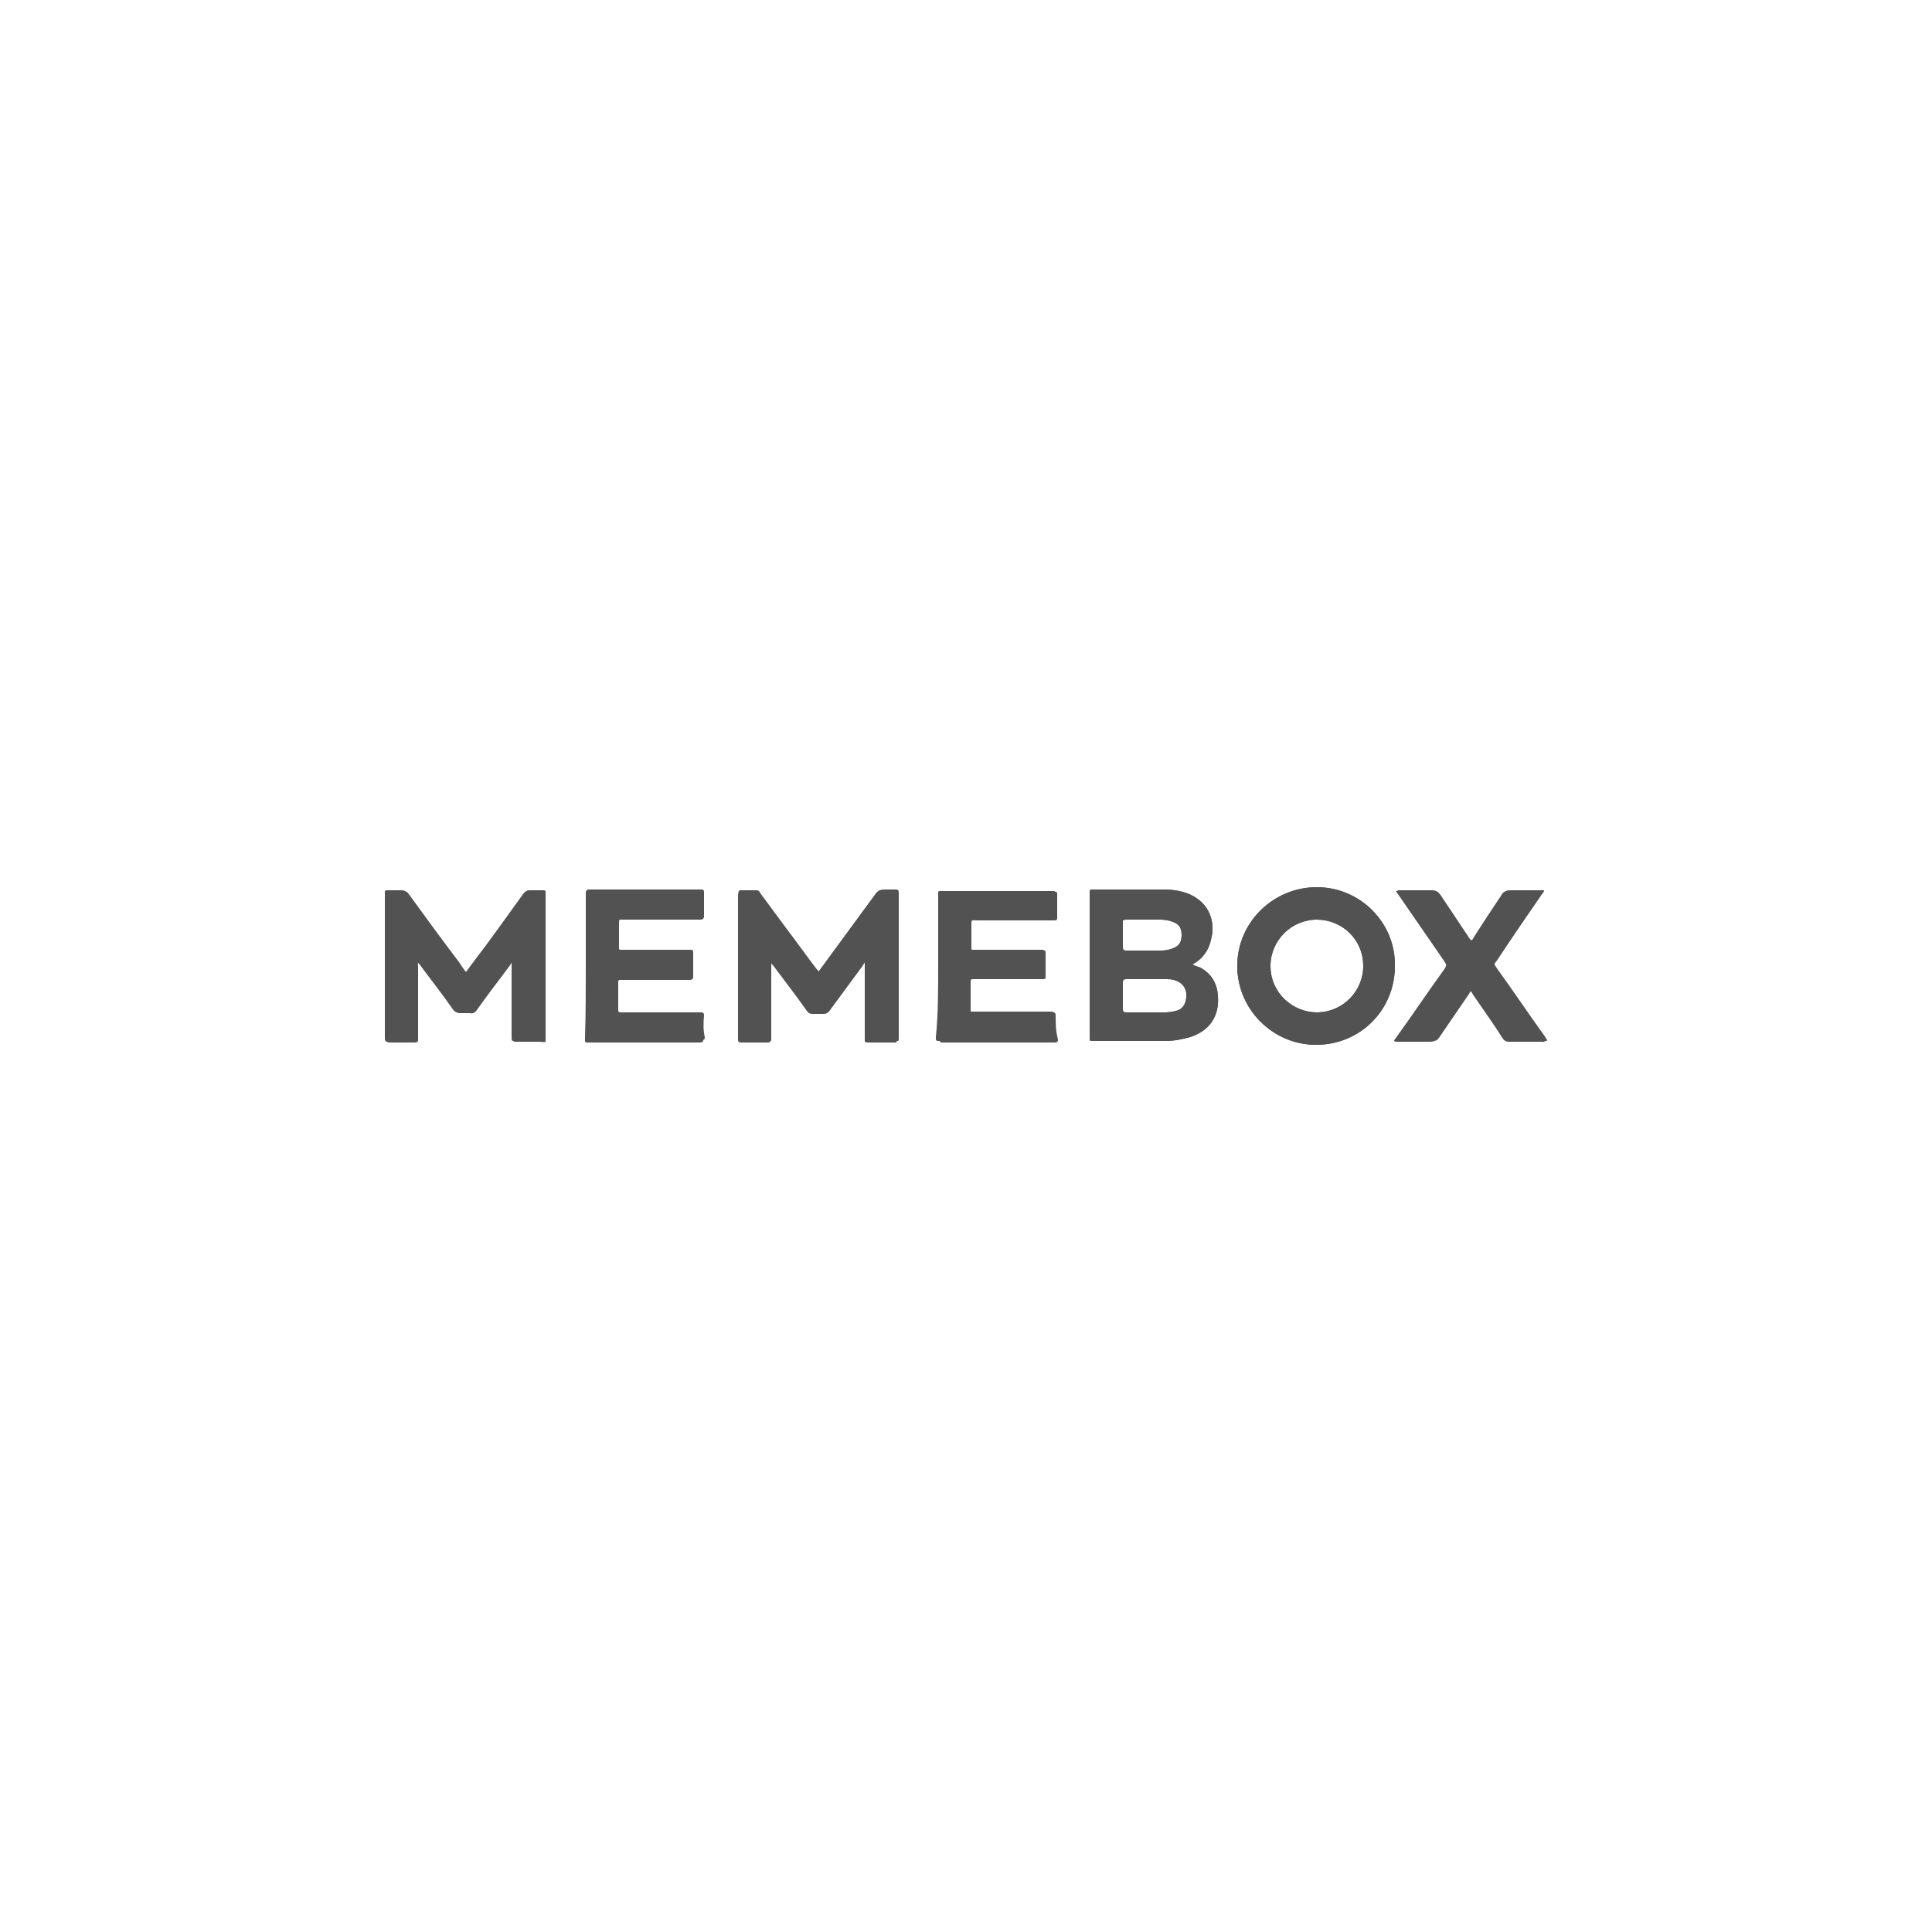
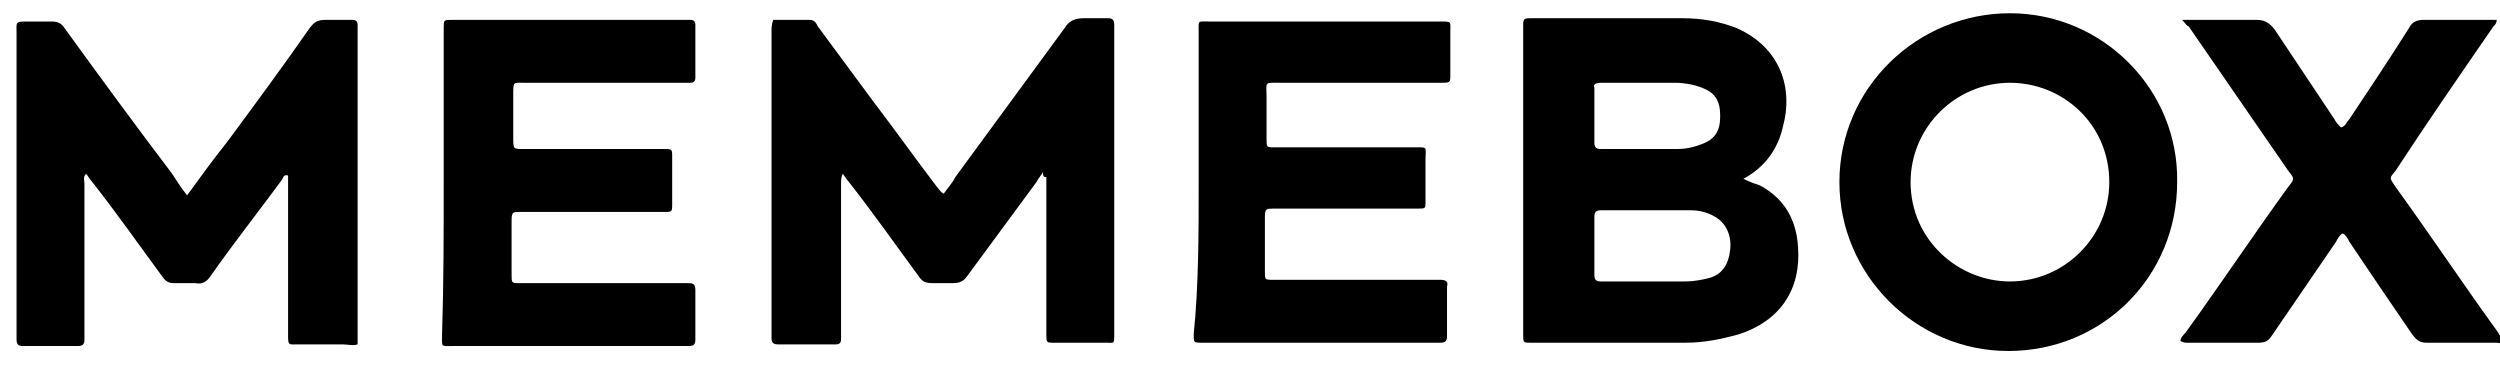
- <svg xmlns="http://www.w3.org/2000/svg" version="1.1" id="Layer_1" x="0px" y="0px" viewBox="0 0 250 250" style="enable-background:new 0 0 250 250;" xml:space="preserve">
-   <style type="text/css">
- 	.st0{fill:#525252;}
- </style>
-   <g id="SRntYn.tif">
-     <g>
-       <path class="st0" d="M199.7,134.2c-2.1-2.9-4.1-5.9-6.2-8.8c-0.4-0.6-0.4-0.4,0-1c2-2.9,4-5.8,5.9-8.7c0.1-0.1,0.2-0.2,0.2-0.4    c-0.2-0.1-0.4,0-0.6,0c-1.3,0-2.6,0-3.8,0c-0.4,0-0.7,0.1-0.9,0.5c-1.2,1.8-2.4,3.6-3.6,5.5c-0.1,0.2-0.2,0.4-0.5,0.5    c-0.1-0.2-0.2-0.3-0.4-0.5c-1.2-1.8-2.4-3.6-3.6-5.4c-0.3-0.4-0.5-0.6-1.1-0.6c-1.1,0-2.2,0-3.3,0h-1.2c0.2,0.2,0.2,0.3,0.3,0.4    c2,2.9,4,5.8,6,8.7c0.3,0.5,0.3,0.5,0,1c-2.1,2.9-4.1,5.9-6.2,8.8c-0.1,0.2-0.3,0.3-0.3,0.5c0.1,0.1,0.2,0.1,0.4,0.1    c1.4,0,2.9,0,4.3,0c0.4,0,0.6-0.1,0.8-0.4c1.3-1.9,2.6-3.8,3.9-5.7c0.1-0.2,0.2-0.4,0.4-0.5c0.2,0.1,0.3,0.3,0.4,0.5    c1.3,1.9,2.6,3.7,3.8,5.6c0.2,0.3,0.4,0.5,0.9,0.5c1.4,0,2.8,0,4.2,0c0.1,0,0.3,0.1,0.4-0.1C199.9,134.5,199.8,134.3,199.7,134.2z     M136.6,131.4c0-0.3-0.1-0.4-0.4-0.4c-0.7,0-1.5,0-2.2,0c-2.6,0-5.3,0-7.9,0c-0.5,0-0.5,0-0.5-0.5c0-1.1,0-2.2,0-3.3    c0-0.5,0-0.5,0.5-0.5c0.5,0,1.1,0,1.6,0c2.4,0,4.7,0,7.1,0c0.5,0,0.5,0,0.5-0.4c0-0.8,0-1.7,0-2.5c0-1,0.1-0.8-0.8-0.8    c-2.8,0-5.5,0-8.3,0c-0.5,0-0.5,0-0.5-0.5c0-0.8,0-1.7,0-2.5c0-1.1-0.1-0.9,0.9-0.9c3.2,0,6.4,0,9.6,0c0.6,0,0.6,0,0.6-0.5    c0-0.9,0-1.8,0-2.6c0-0.6,0.1-0.6-0.6-0.6c-4.6,0-9.3,0-13.9,0c-0.7,0-0.7,0-0.7,0.6c0,3,0,6.1,0,9.1c0,3.1,0,6.2,0,9.3    c0,0.5,0,0.5,0.5,0.5c0.1,0,0.2,0,0.3,0c4.6,0,9.2,0,13.8,0c0.1,0,0.2,0,0.3,0c0.3,0,0.4-0.1,0.4-0.4    C136.6,133.4,136.6,132.4,136.6,131.4z M91.1,131.4c0-0.4-0.2-0.4-0.5-0.4c-0.7,0-1.5,0-2.2,0c-2.6,0-5.3,0-7.9,0    c-0.5,0-0.5,0-0.5-0.5c0-1.1,0-2.2,0-3.3c0-0.4,0-0.5,0.5-0.5c0.9,0,1.9,0,2.8,0c2,0,3.9,0,5.9,0c0.5,0,0.5,0,0.5-0.5    c0-0.9,0-1.8,0-2.8c0-0.5,0-0.5-0.5-0.5c-1.2,0-2.3,0-3.5,0c-1.7,0-3.4,0-5,0c-0.7,0-0.6,0.1-0.6-0.7c0-0.9,0-1.8,0-2.6    c0-0.7,0-0.7,0.7-0.7c3.2,0,6.4,0,9.6,0c0.1,0,0.3,0,0.4,0c0.2,0,0.3-0.1,0.3-0.3c0-1.1,0-2.1,0-3.2c0-0.2-0.1-0.3-0.3-0.3    c-0.1,0-0.2,0-0.3,0c-4.7,0-9.4,0-14.1,0c-0.5,0-0.5,0-0.5,0.5v3.1c0,2.1,0,4.1,0,6.2c0,1.7,0,3.4,0,5.1c0,1.3,0,2.6,0,3.9    c0,0.8-0.1,0.7,0.7,0.7c4.6,0,9.2,0,13.9,0c0.1,0,0.2,0,0.3,0c0.3,0,0.4-0.1,0.4-0.4C91,133.4,91,132.4,91.1,131.4z M170.4,114.8    c-5.6,0-10.3,4.5-10.3,10.2c0,5.6,4.6,10.2,10.2,10.2c5.7,0,10.2-4.5,10.2-10.2C180.6,119.4,176,114.8,170.4,114.8z M170.4,131    c-3.1,0-6-2.5-6-6c0-3.3,2.7-6,6-6c3.2,0,6,2.5,6,6C176.4,128.3,173.7,131,170.4,131z M157.6,128.9c-0.1-1.6-0.8-2.9-2.3-3.7    c-0.3-0.1-0.6-0.2-1-0.4c1.3-0.7,2.1-1.8,2.4-3.2c0.6-2.2-0.1-4.7-2.8-5.9c-1-0.4-2.1-0.6-3.3-0.6c-3,0-6.1,0-9.1,0    c-0.4,0-0.5,0-0.5,0.4c0,6.2,0,12.4,0,18.7c0,0.5,0,0.5,0.5,0.5c3.1,0,6.2,0,9.3,0c1.1,0,2.1-0.2,3.2-0.5    C156.5,133.4,157.8,131.5,157.6,128.9z M145.7,119c1.5,0,3,0,4.5,0c0.5,0,1.1,0.1,1.6,0.3c0.8,0.3,1.1,0.8,1.1,1.7    c0,0.9-0.3,1.4-1.1,1.7c-0.5,0.2-1,0.3-1.5,0.3c-0.4,0-0.8,0-1.1,0c-0.3,0-0.5,0-0.8,0c-0.1,0-0.2,0-0.4,0c-0.2,0-0.4,0-0.6,0    c-0.6,0-1.1,0-1.7,0c-0.3,0-0.4-0.1-0.4-0.4c0-1.1,0-2.2,0-3.3C145.2,119.1,145.4,119,145.7,119z M153.5,129.1    c-0.1,0.9-0.5,1.5-1.3,1.7c-0.4,0.1-0.9,0.2-1.4,0.2c-0.8,0-1.6,0-2.4,0c-0.5,0-1,0-1.5,0h0c-0.3,0-0.6,0-0.9,0    c-0.1,0-0.2,0-0.3,0c-0.3,0-0.4-0.1-0.4-0.4c0-1.2,0-2.4,0-3.5c0-0.3,0.1-0.4,0.4-0.4c1.8,0,3.6,0,5.4,0c0.5,0,1,0.1,1.5,0.4    C153.3,127.5,153.6,128.3,153.5,129.1z M115.8,115.2c-0.5,0-0.9,0-1.4,0c-0.5-0.1-0.9,0.1-1.2,0.6c-2.2,3-4.4,6-6.6,9    c-0.2,0.3-0.5,0.6-0.7,1c-0.2-0.1-0.3-0.2-0.4-0.4c-1.3-1.7-2.5-3.4-3.8-5.1c-1.1-1.5-2.3-3.1-3.4-4.6c-0.1-0.2-0.2-0.4-0.5-0.4    c-0.8,0-1.5,0-2.2,0c-0.1,0.3-0.1,0.5-0.1,0.7c0,6.1,0,12.1,0,18.2c0,0.1,0,0.2,0,0.3c0,0.3,0.1,0.4,0.4,0.4c0.8,0,1.6,0,2.5,0    c0.3,0,0.7,0,1,0c0.2,0,0.3-0.1,0.3-0.3c0-0.1,0-0.3,0-0.4c0-3,0-6,0-9c0-0.2-0.1-0.4,0.1-0.6c0.1,0.2,0.2,0.3,0.3,0.4    c1.4,1.9,2.9,3.8,4.3,5.8c0.2,0.3,0.4,0.4,0.8,0.4c0.4,0,0.9,0,1.3,0c0.4,0,0.6-0.1,0.8-0.4c1.4-1.9,2.8-3.8,4.2-5.7    c0.1-0.2,0.2-0.3,0.4-0.6c0,0.2,0,0.3,0,0.4c0,1,0,1.9,0,2.9c0,2.2,0,4.4,0,6.6c0,0.5,0,0.5,0.5,0.5c1,0,2.1,0,3.1,0    c0.5,0,0.6,0.1,0.5-0.5c0-0.1,0-0.1,0-0.2c0-6.1,0-12.1,0-18.2c0-0.1,0-0.2,0-0.3C116.2,115.3,116.1,115.2,115.8,115.2z     M70.6,115.8c0-0.1,0-0.2,0-0.3c0-0.2-0.1-0.3-0.3-0.3c-0.5,0-1.1,0-1.6,0c-0.4,0-0.7,0.1-1,0.5c-1.7,2.3-3.3,4.6-5,6.9    c-0.8,1.1-1.6,2.1-2.4,3.2c-0.4-0.4-0.7-0.9-1.1-1.4c-2.2-2.9-4.3-5.9-6.5-8.8c-0.2-0.3-0.4-0.4-0.8-0.4c-0.5,0-0.9,0-1.4,0    c-0.8,0-0.7-0.1-0.7,0.7c0,6.1,0,12.2,0,18.2c0,0.1,0,0.2,0,0.3c0,0.3,0.1,0.4,0.4,0.4c1.1,0,2.2,0,3.3,0c0.3,0,0.5-0.1,0.4-0.4    c0-0.1,0-0.3,0-0.4c0-3,0-6,0-9c0-0.2-0.1-0.4,0.1-0.6c0.1,0.2,0.2,0.3,0.3,0.4c1.4,1.9,2.9,3.8,4.3,5.8c0.2,0.3,0.4,0.4,0.7,0.4    c0.4,0,0.9,0,1.3,0c0.4,0,0.6-0.1,0.9-0.4c1.4-1.9,2.8-3.9,4.3-5.8c0.1-0.1,0.1-0.3,0.4-0.3v4c0,1.9,0,3.7,0,5.6    c0,0.7,0,0.6,0.7,0.6c0.9,0,1.7,0,2.6,0c0.3,0,0.6,0,0.9,0c0.1-0.3,0-0.5,0-0.8C70.6,127.9,70.6,121.9,70.6,115.8z" />
-       <path class="st0" d="M60.3,125.8c0.8-1.1,1.6-2.2,2.4-3.2c1.7-2.3,3.4-4.6,5-6.9c0.3-0.4,0.5-0.5,1-0.5c0.5,0,1.1,0,1.6,0    c0.2,0,0.3,0.1,0.3,0.3c0,0.1,0,0.2,0,0.3c0,6.1,0,12.1,0,18.2c0,0.2,0,0.5,0,0.8c-0.3,0.1-0.6,0-0.9,0c-0.9,0-1.7,0-2.6,0    c-0.7,0-0.7,0.1-0.7-0.6c0-1.9,0-3.7,0-5.6c0-1.3,0-2.7,0-4c-0.3-0.1-0.3,0.2-0.4,0.3c-1.4,1.9-2.9,3.8-4.3,5.8    c-0.2,0.3-0.5,0.5-0.9,0.4c-0.4,0-0.9,0-1.3,0c-0.3,0-0.5-0.1-0.7-0.4c-1.4-1.9-2.8-3.9-4.3-5.8c-0.1-0.1-0.2-0.3-0.3-0.4    c-0.2,0.2-0.1,0.4-0.1,0.6c0,3,0,6,0,9c0,0.1,0,0.3,0,0.4c0,0.3-0.1,0.4-0.4,0.4c-1.1,0-2.2,0-3.3,0c-0.3,0-0.4-0.1-0.4-0.4    c0-0.1,0-0.2,0-0.3c0-6.1,0-12.2,0-18.2c0-0.7-0.1-0.7,0.7-0.7c0.5,0,0.9,0,1.4,0c0.4,0,0.6,0.1,0.8,0.4c2.1,2.9,4.3,5.9,6.5,8.8    C59.6,124.8,59.9,125.3,60.3,125.8z" />
-       <path class="st0" d="M112,124.4c-0.2,0.3-0.3,0.4-0.4,0.6c-1.4,1.9-2.8,3.8-4.2,5.7c-0.2,0.3-0.5,0.4-0.8,0.4c-0.4,0-0.9,0-1.3,0    c-0.4,0-0.6-0.1-0.8-0.4c-1.4-1.9-2.8-3.9-4.3-5.8c-0.1-0.1-0.2-0.3-0.3-0.4c-0.1,0.2-0.1,0.4-0.1,0.6c0,3,0,6,0,9    c0,0.1,0,0.3,0,0.4c0,0.2-0.1,0.3-0.3,0.3c-0.3,0-0.7,0-1,0c-0.8,0-1.6,0-2.5,0c-0.3,0-0.4-0.1-0.4-0.4c0-0.1,0-0.2,0-0.3    c0-6.1,0-12.1,0-18.2c0-0.2,0-0.4,0.1-0.7c0.7,0,1.5,0,2.2,0c0.3,0,0.4,0.2,0.5,0.4c1.1,1.5,2.3,3.1,3.4,4.6    c1.3,1.7,2.5,3.4,3.8,5.1c0.1,0.1,0.2,0.3,0.4,0.4c0.2-0.3,0.5-0.6,0.7-1c2.2-3,4.4-6,6.6-9c0.3-0.5,0.7-0.6,1.2-0.6    c0.5,0,0.9,0,1.4,0c0.3,0,0.4,0.1,0.4,0.4c0,0.1,0,0.2,0,0.3c0,6.1,0,12.1,0,18.2c0,0.1,0,0.1,0,0.2c0,0.6,0,0.5-0.5,0.5    c-1,0-2.1,0-3.1,0c-0.5,0-0.5,0-0.5-0.5c0-2.2,0-4.4,0-6.6c0-1,0-1.9,0-2.9C112,124.7,112,124.6,112,124.4z" />
-       <path class="st0" d="M157.6,128.9c-0.1-1.6-0.8-2.9-2.3-3.7c-0.3-0.1-0.6-0.2-1-0.4c1.3-0.7,2.1-1.8,2.4-3.2    c0.6-2.2-0.1-4.7-2.8-5.9c-1-0.4-2.1-0.6-3.3-0.6c-3,0-6.1,0-9.1,0c-0.4,0-0.5,0-0.5,0.4c0,6.2,0,12.4,0,18.7c0,0.5,0,0.5,0.5,0.5    c3.1,0,6.2,0,9.3,0c1.1,0,2.1-0.2,3.2-0.5C156.5,133.4,157.8,131.5,157.6,128.9z M145.7,119c1.5,0,3,0,4.5,0    c0.5,0,1.1,0.1,1.6,0.3c0.8,0.3,1.1,0.8,1.1,1.7c0,0.9-0.3,1.4-1.1,1.7c-0.5,0.2-1,0.3-1.5,0.3c-0.4,0-0.8,0-1.1,0    c-0.3,0-0.5,0-0.8,0c-0.1,0-0.2,0-0.4,0c-0.2,0-0.4,0-0.6,0c-0.6,0-1.1,0-1.7,0c-0.3,0-0.4-0.1-0.4-0.4c0-1.1,0-2.2,0-3.3    C145.2,119.1,145.4,119,145.7,119z M153.5,129.1c-0.1,0.9-0.5,1.5-1.3,1.7c-0.4,0.1-0.9,0.2-1.4,0.2c-0.8,0-1.6,0-2.4,0    c-0.5,0-1,0-1.5,0h0c-0.3,0-0.6,0-0.9,0c-0.1,0-0.2,0-0.3,0c-0.3,0-0.4-0.1-0.4-0.4c0-1.2,0-2.4,0-3.5c0-0.3,0.1-0.4,0.4-0.4    c1.8,0,3.6,0,5.4,0c0.5,0,1,0.1,1.5,0.4C153.3,127.5,153.6,128.3,153.5,129.1z" />
-       <path class="st0" d="M170.4,114.8c-5.6,0-10.3,4.5-10.3,10.2c0,5.6,4.6,10.2,10.2,10.2c5.7,0,10.2-4.5,10.2-10.2    C180.6,119.4,176,114.8,170.4,114.8z M170.4,131c-3.1,0-6-2.5-6-6c0-3.3,2.7-6,6-6c3.2,0,6,2.5,6,6    C176.4,128.3,173.7,131,170.4,131z" />
-       <path class="st0" d="M75.8,125c0-3.1,0-6.2,0-9.3c0-0.5,0-0.5,0.5-0.5c4.7,0,9.4,0,14.1,0c0.1,0,0.2,0,0.3,0    c0.2,0,0.3,0.1,0.3,0.3c0,1.1,0,2.1,0,3.2c0,0.2-0.1,0.3-0.3,0.3c-0.1,0-0.3,0-0.4,0c-3.2,0-6.4,0-9.6,0c-0.7,0-0.7-0.1-0.7,0.7    c0,0.9,0,1.8,0,2.6c0,0.7,0,0.7,0.6,0.7c1.7,0,3.4,0,5,0c1.2,0,2.3,0,3.5,0c0.5,0,0.5,0,0.5,0.5c0,0.9,0,1.8,0,2.8    c0,0.5,0,0.5-0.5,0.5c-2,0-3.9,0-5.9,0c-0.9,0-1.9,0-2.8,0c-0.4,0-0.5,0-0.5,0.5c0,1.1,0,2.2,0,3.3c0,0.5,0,0.5,0.5,0.5    c2.6,0,5.3,0,7.9,0c0.7,0,1.5,0,2.2,0c0.3,0,0.5,0,0.5,0.4c0,1,0,2,0,3c0,0.3-0.1,0.4-0.4,0.4c-0.1,0-0.2,0-0.3,0    c-4.6,0-9.2,0-13.9,0c-0.8,0-0.7,0.1-0.7-0.7C75.8,131.1,75.8,128,75.8,125z" />
-       <path class="st0" d="M121.4,125c0-3,0-6.1,0-9.1c0-0.7-0.1-0.6,0.7-0.6c4.6,0,9.3,0,13.9,0c0.7,0,0.6,0,0.6,0.6c0,0.9,0,1.8,0,2.6    c0,0.5,0,0.5-0.6,0.5c-3.2,0-6.4,0-9.6,0c-1.1,0-0.9-0.1-0.9,0.9c0,0.8,0,1.7,0,2.5c0,0.5,0,0.5,0.5,0.5c2.8,0,5.5,0,8.3,0    c1,0,0.8-0.1,0.8,0.8c0,0.8,0,1.7,0,2.5c0,0.4,0,0.4-0.5,0.4c-2.4,0-4.8,0-7.1,0c-0.5,0-1.1,0-1.6,0c-0.4,0-0.5,0-0.5,0.5    c0,1.1,0,2.2,0,3.3c0,0.5,0,0.5,0.5,0.5c2.6,0,5.3,0,7.9,0c0.7,0,1.5,0,2.2,0c0.3,0,0.5,0.1,0.4,0.4c0,1,0,2,0,3    c0,0.3-0.1,0.4-0.4,0.4c-0.1,0-0.2,0-0.3,0c-4.6,0-9.2,0-13.8,0c-0.1,0-0.2,0-0.3,0c-0.5,0-0.5,0-0.5-0.5    C121.4,131.2,121.4,128.1,121.4,125z" />
-       <path class="st0" d="M180.8,115.2c0.5,0,0.8,0,1.2,0c1.1,0,2.2,0,3.3,0c0.5,0,0.8,0.2,1.1,0.6c1.2,1.8,2.4,3.6,3.6,5.4    c0.1,0.2,0.2,0.3,0.4,0.5c0.3-0.1,0.3-0.3,0.5-0.5c1.2-1.8,2.4-3.6,3.6-5.5c0.2-0.4,0.5-0.5,0.9-0.5c1.3,0,2.6,0,3.8,0    c0.2,0,0.4,0,0.6,0c0,0.2-0.1,0.3-0.2,0.4c-2,2.9-4,5.8-5.9,8.7c-0.4,0.5-0.4,0.4,0,1c2.1,2.9,4.1,5.9,6.2,8.8    c0.1,0.2,0.2,0.3,0.3,0.5c-0.1,0.2-0.3,0.1-0.4,0.1c-1.4,0-2.8,0-4.2,0c-0.4,0-0.6-0.1-0.9-0.5c-1.3-1.9-2.6-3.8-3.8-5.6    c-0.1-0.2-0.2-0.4-0.4-0.5c-0.2,0.1-0.3,0.3-0.4,0.5c-1.3,1.9-2.6,3.8-3.9,5.7c-0.2,0.3-0.4,0.4-0.8,0.4c-1.4,0-2.9,0-4.3,0    c-0.1,0-0.2,0-0.4-0.1c0-0.2,0.2-0.4,0.3-0.5c2.1-2.9,4.1-5.9,6.2-8.8c0.4-0.5,0.4-0.5,0-1c-2-2.9-4-5.8-6-8.7    C181,115.5,181,115.4,180.8,115.2z" />
-     </g>
-   </g>
+ <svg xmlns="http://www.w3.org/2000/svg" viewBox="0 0 151 22" version="1.1">
+   <path d="M11.3,11.8 C12.1,10.7 12.9,9.6 13.7,8.6 C15.4,6.3 17.1,4 18.7,1.7 C19,1.3 19.2,1.2 19.7,1.2 C20.2,1.2 20.8,1.2 21.3,1.2 C21.5,1.2 21.6,1.3 21.6,1.5 C21.6,1.6 21.6,1.7 21.6,1.8 C21.6,7.9 21.6,13.9 21.6,20 C21.6,20.2 21.6,20.5 21.6,20.8 C21.3,20.9 21,20.8 20.7,20.8 C19.8,20.8 19,20.8 18.1,20.8 C17.4,20.8 17.4,20.9 17.4,20.2 C17.4,18.3 17.4,16.5 17.4,14.6 C17.4,13.3 17.4,11.9 17.4,10.6 C17.1,10.5 17.1,10.8 17,10.9 C15.6,12.8 14.1,14.7 12.7,16.7 C12.5,17 12.2,17.2 11.8,17.1 C11.4,17.1 10.9,17.1 10.5,17.1 C10.2,17.1 10,17 9.8,16.7 C8.4,14.8 7,12.8 5.5,10.9 C5.4,10.8 5.3,10.6 5.2,10.5 C5,10.7 5.1,10.9 5.1,11.1 C5.1,14.1 5.1,17.1 5.1,20.1 C5.1,20.2 5.1,20.4 5.1,20.5 C5.1,20.8 5,20.9 4.7,20.9 C3.6,20.9 2.5,20.9 1.4,20.9 C1.1,20.9 1,20.8 1,20.5 C1,20.4 1,20.3 1,20.2 C1,14.1 1,8 1,2 C1,1.3 0.9,1.3 1.7,1.3 C2.2,1.3 2.6,1.3 3.1,1.3 C3.5,1.3 3.7,1.4 3.9,1.7 C6,4.6 8.2,7.6 10.4,10.5 C10.6,10.8 10.9,11.3 11.3,11.8 Z" id="Path" />
+   <path d="M63,10.4 C62.8,10.7 62.7,10.8 62.6,11 C61.2,12.9 59.8,14.8 58.4,16.7 C58.2,17 57.9,17.1 57.6,17.1 C57.2,17.1 56.7,17.1 56.3,17.1 C55.9,17.1 55.7,17 55.5,16.7 C54.1,14.8 52.7,12.8 51.2,10.9 C51.1,10.8 51,10.6 50.9,10.5 C50.8,10.7 50.8,10.9 50.8,11.1 C50.8,14.1 50.8,17.1 50.8,20.1 C50.8,20.2 50.8,20.4 50.8,20.5 C50.8,20.7 50.7,20.8 50.5,20.8 C50.2,20.8 49.8,20.8 49.5,20.8 C48.7,20.8 47.9,20.8 47,20.8 C46.7,20.8 46.6,20.7 46.6,20.4 C46.6,20.3 46.6,20.2 46.6,20.1 C46.6,14 46.6,8 46.6,1.9 C46.6,1.7 46.6,1.5 46.7,1.2 C47.4,1.2 48.2,1.2 48.9,1.2 C49.2,1.2 49.3,1.4 49.4,1.6 C50.5,3.1 51.7,4.7 52.8,6.2 C54.1,7.9 55.3,9.6 56.6,11.3 C56.7,11.4 56.8,11.6 57,11.7 C57.2,11.4 57.5,11.1 57.7,10.7 C59.9,7.7 62.1,4.7 64.3,1.7 C64.6,1.2 65,1.1 65.5,1.1 C66,1.1 66.4,1.1 66.9,1.1 C67.2,1.1 67.3,1.2 67.3,1.5 C67.3,1.6 67.3,1.7 67.3,1.8 C67.3,7.9 67.3,13.9 67.3,20 C67.3,20.1 67.3,20.1 67.3,20.2 C67.3,20.8 67.3,20.7 66.8,20.7 C65.8,20.7 64.7,20.7 63.7,20.7 C63.2,20.7 63.2,20.7 63.2,20.2 C63.2,18 63.2,15.8 63.2,13.6 C63.2,12.6 63.2,11.7 63.2,10.7 C63,10.7 63,10.6 63,10.4 Z" id="Path" />
+   <path d="M108.6,14.9 C108.5,13.3 107.8,12 106.3,11.2 C106,11.1 105.7,11 105.3,10.8 C106.6,10.1 107.4,9 107.7,7.6 C108.3,5.4 107.6,2.9 104.9,1.7 C103.9,1.3 102.8,1.1 101.6,1.1 C98.6,1.1 95.5,1.1 92.5,1.1 C92.1,1.1 92,1.1 92,1.5 C92,7.7 92,13.9 92,20.2 C92,20.7 92,20.7 92.5,20.7 C95.6,20.7 98.7,20.7 101.8,20.7 C102.9,20.7 103.9,20.5 105,20.2 C107.5,19.4 108.8,17.5 108.6,14.9 Z M96.7,5 C98.2,5 99.7,5 101.2,5 C101.7,5 102.3,5.1 102.8,5.3 C103.6,5.6 103.9,6.1 103.9,7 C103.9,7.9 103.6,8.4 102.8,8.7 C102.3,8.9 101.8,9 101.3,9 C100.9,9 100.5,9 100.2,9 C99.9,9 99.7,9 99.4,9 C99.3,9 99.2,9 99,9 C98.8,9 98.6,9 98.4,9 C97.8,9 97.3,9 96.7,9 C96.4,9 96.3,8.9 96.3,8.6 C96.3,7.5 96.3,6.4 96.3,5.3 C96.2,5.1 96.4,5 96.7,5 Z M104.5,15.1 C104.4,16 104,16.6 103.2,16.8 C102.8,16.9 102.3,17 101.8,17 C101,17 100.2,17 99.4,17 C98.9,17 98.4,17 97.9,17 L97.9,17 C97.6,17 97.3,17 97,17 C96.9,17 96.8,17 96.7,17 C96.4,17 96.3,16.9 96.3,16.6 C96.3,15.4 96.3,14.2 96.3,13.1 C96.3,12.8 96.4,12.7 96.7,12.7 C98.5,12.7 100.3,12.7 102.1,12.7 C102.6,12.7 103.1,12.8 103.6,13.1 C104.3,13.5 104.6,14.3 104.5,15.1 Z" id="Shape" />
+   <path d="M121.4,0.8 C115.8,0.8 111.1,5.3 111.1,11 C111.1,16.6 115.7,21.2 121.3,21.2 C127,21.2 131.5,16.7 131.5,11 C131.6,5.4 127,0.8 121.4,0.8 Z M121.4,17 C118.3,17 115.4,14.5 115.4,11 C115.4,7.7 118.1,5 121.4,5 C124.6,5 127.4,7.5 127.4,11 C127.4,14.3 124.7,17 121.4,17 Z" id="Shape" />
+   <path d="M26.8,11 C26.8,7.9 26.8,4.8 26.8,1.7 C26.8,1.2 26.8,1.2 27.3,1.2 C32,1.2 36.7,1.2 41.4,1.2 C41.5,1.2 41.6,1.2 41.7,1.2 C41.9,1.2 42,1.3 42,1.5 C42,2.6 42,3.6 42,4.7 C42,4.9 41.9,5 41.7,5 C41.6,5 41.4,5 41.3,5 C38.1,5 34.9,5 31.7,5 C31,5 31,4.9 31,5.7 C31,6.6 31,7.5 31,8.3 C31,9 31,9 31.6,9 C33.3,9 35,9 36.6,9 C37.8,9 38.9,9 40.1,9 C40.6,9 40.6,9 40.6,9.5 C40.6,10.4 40.6,11.3 40.6,12.3 C40.6,12.8 40.6,12.8 40.1,12.8 C38.1,12.8 36.2,12.8 34.2,12.8 C33.3,12.8 32.3,12.8 31.4,12.8 C31,12.8 30.9,12.8 30.9,13.3 C30.9,14.4 30.9,15.5 30.9,16.6 C30.9,17.1 30.9,17.1 31.4,17.1 C34,17.1 36.7,17.1 39.3,17.1 C40,17.1 40.8,17.1 41.5,17.1 C41.8,17.1 42,17.1 42,17.5 C42,18.5 42,19.5 42,20.5 C42,20.8 41.9,20.9 41.6,20.9 C41.5,20.9 41.4,20.9 41.3,20.9 C36.7,20.9 32.1,20.9 27.4,20.9 C26.6,20.9 26.7,21 26.7,20.2 C26.8,17.1 26.8,14 26.8,11 Z" id="Path" />
+   <path d="M72.4,11 C72.4,8 72.4,4.9 72.4,1.9 C72.4,1.2 72.3,1.3 73.1,1.3 C77.7,1.3 82.4,1.3 87,1.3 C87.7,1.3 87.6,1.3 87.6,1.9 C87.6,2.8 87.6,3.7 87.6,4.5 C87.6,5 87.6,5 87,5 C83.8,5 80.6,5 77.4,5 C76.3,5 76.5,4.9 76.5,5.9 C76.5,6.7 76.5,7.6 76.5,8.4 C76.5,8.9 76.5,8.9 77,8.9 C79.8,8.9 82.5,8.9 85.3,8.9 C86.3,8.9 86.1,8.8 86.1,9.7 C86.1,10.5 86.1,11.4 86.1,12.2 C86.1,12.6 86.1,12.6 85.6,12.6 C83.2,12.6 80.8,12.6 78.5,12.6 C78,12.6 77.4,12.6 76.9,12.6 C76.5,12.6 76.4,12.6 76.4,13.1 C76.4,14.2 76.4,15.3 76.4,16.4 C76.4,16.9 76.4,16.9 76.9,16.9 C79.5,16.9 82.2,16.9 84.8,16.9 C85.5,16.9 86.3,16.9 87,16.9 C87.3,16.9 87.5,17 87.4,17.3 C87.4,18.3 87.4,19.3 87.4,20.3 C87.4,20.6 87.3,20.7 87,20.7 C86.9,20.7 86.8,20.7 86.7,20.7 C82.1,20.7 77.5,20.7 72.9,20.7 C72.8,20.7 72.7,20.7 72.6,20.7 C72.1,20.7 72.1,20.7 72.1,20.2 C72.4,17.2 72.4,14.1 72.4,11 Z" id="Path" />
+   <path d="M131.8,1.2 C132.3,1.2 132.6,1.2 133,1.2 C134.1,1.2 135.2,1.2 136.3,1.2 C136.8,1.2 137.1,1.4 137.4,1.8 C138.6,3.6 139.8,5.4 141,7.2 C141.1,7.4 141.2,7.5 141.4,7.7 C141.7,7.6 141.7,7.4 141.9,7.2 C143.1,5.4 144.3,3.6 145.5,1.7 C145.7,1.3 146,1.2 146.4,1.2 C147.7,1.2 149,1.2 150.2,1.2 C150.4,1.2 150.6,1.2 150.8,1.2 C150.8,1.4 150.7,1.5 150.6,1.6 C148.6,4.5 146.6,7.4 144.7,10.3 C144.3,10.8 144.3,10.7 144.7,11.3 C146.8,14.2 148.8,17.2 150.9,20.1 C151,20.3 151.1,20.4 151.2,20.6 C151.1,20.8 150.9,20.7 150.8,20.7 C149.4,20.7 148,20.7 146.6,20.7 C146.2,20.7 146,20.6 145.7,20.2 C144.4,18.3 143.1,16.4 141.9,14.6 C141.8,14.4 141.7,14.2 141.5,14.1 C141.3,14.2 141.2,14.4 141.1,14.6 C139.8,16.5 138.5,18.4 137.2,20.3 C137,20.6 136.8,20.7 136.4,20.7 C135,20.7 133.5,20.7 132.1,20.7 C132,20.7 131.9,20.7 131.7,20.6 C131.7,20.4 131.9,20.2 132,20.1 C134.1,17.2 136.1,14.2 138.2,11.3 C138.6,10.8 138.6,10.8 138.2,10.3 C136.2,7.4 134.2,4.5 132.2,1.6 C132,1.5 132,1.4 131.8,1.2 Z" id="Path" />
</svg>
